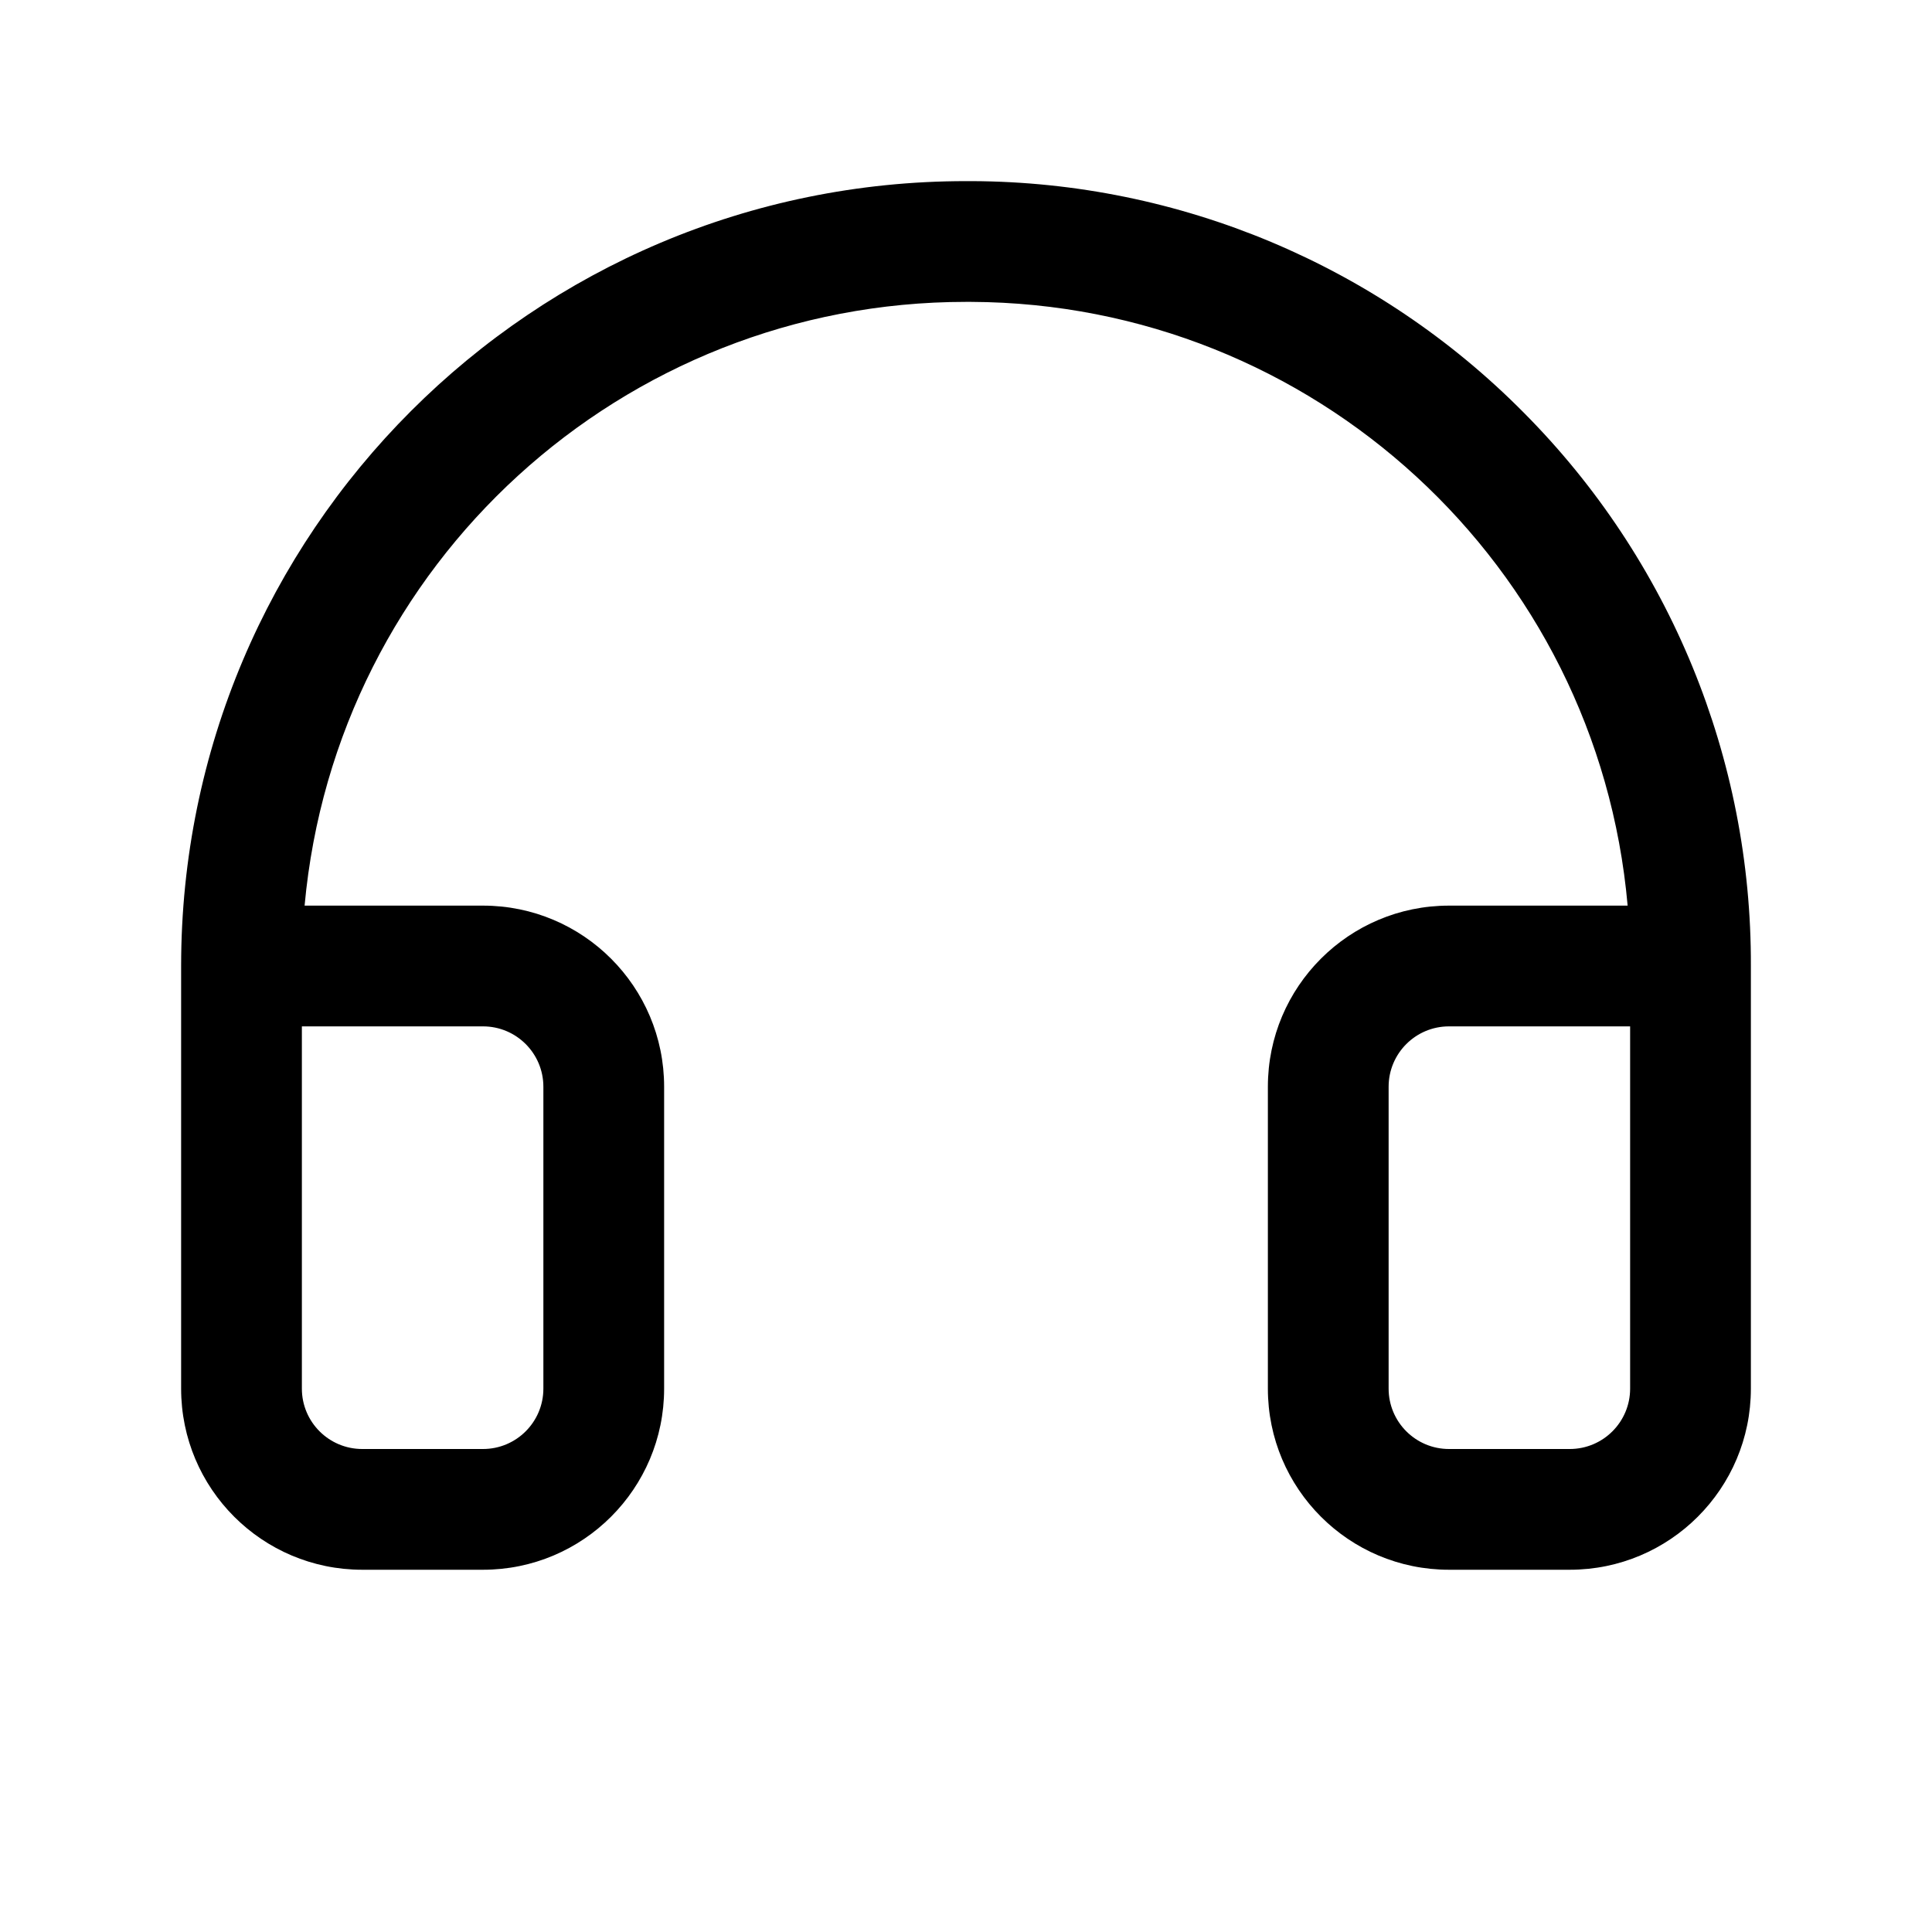
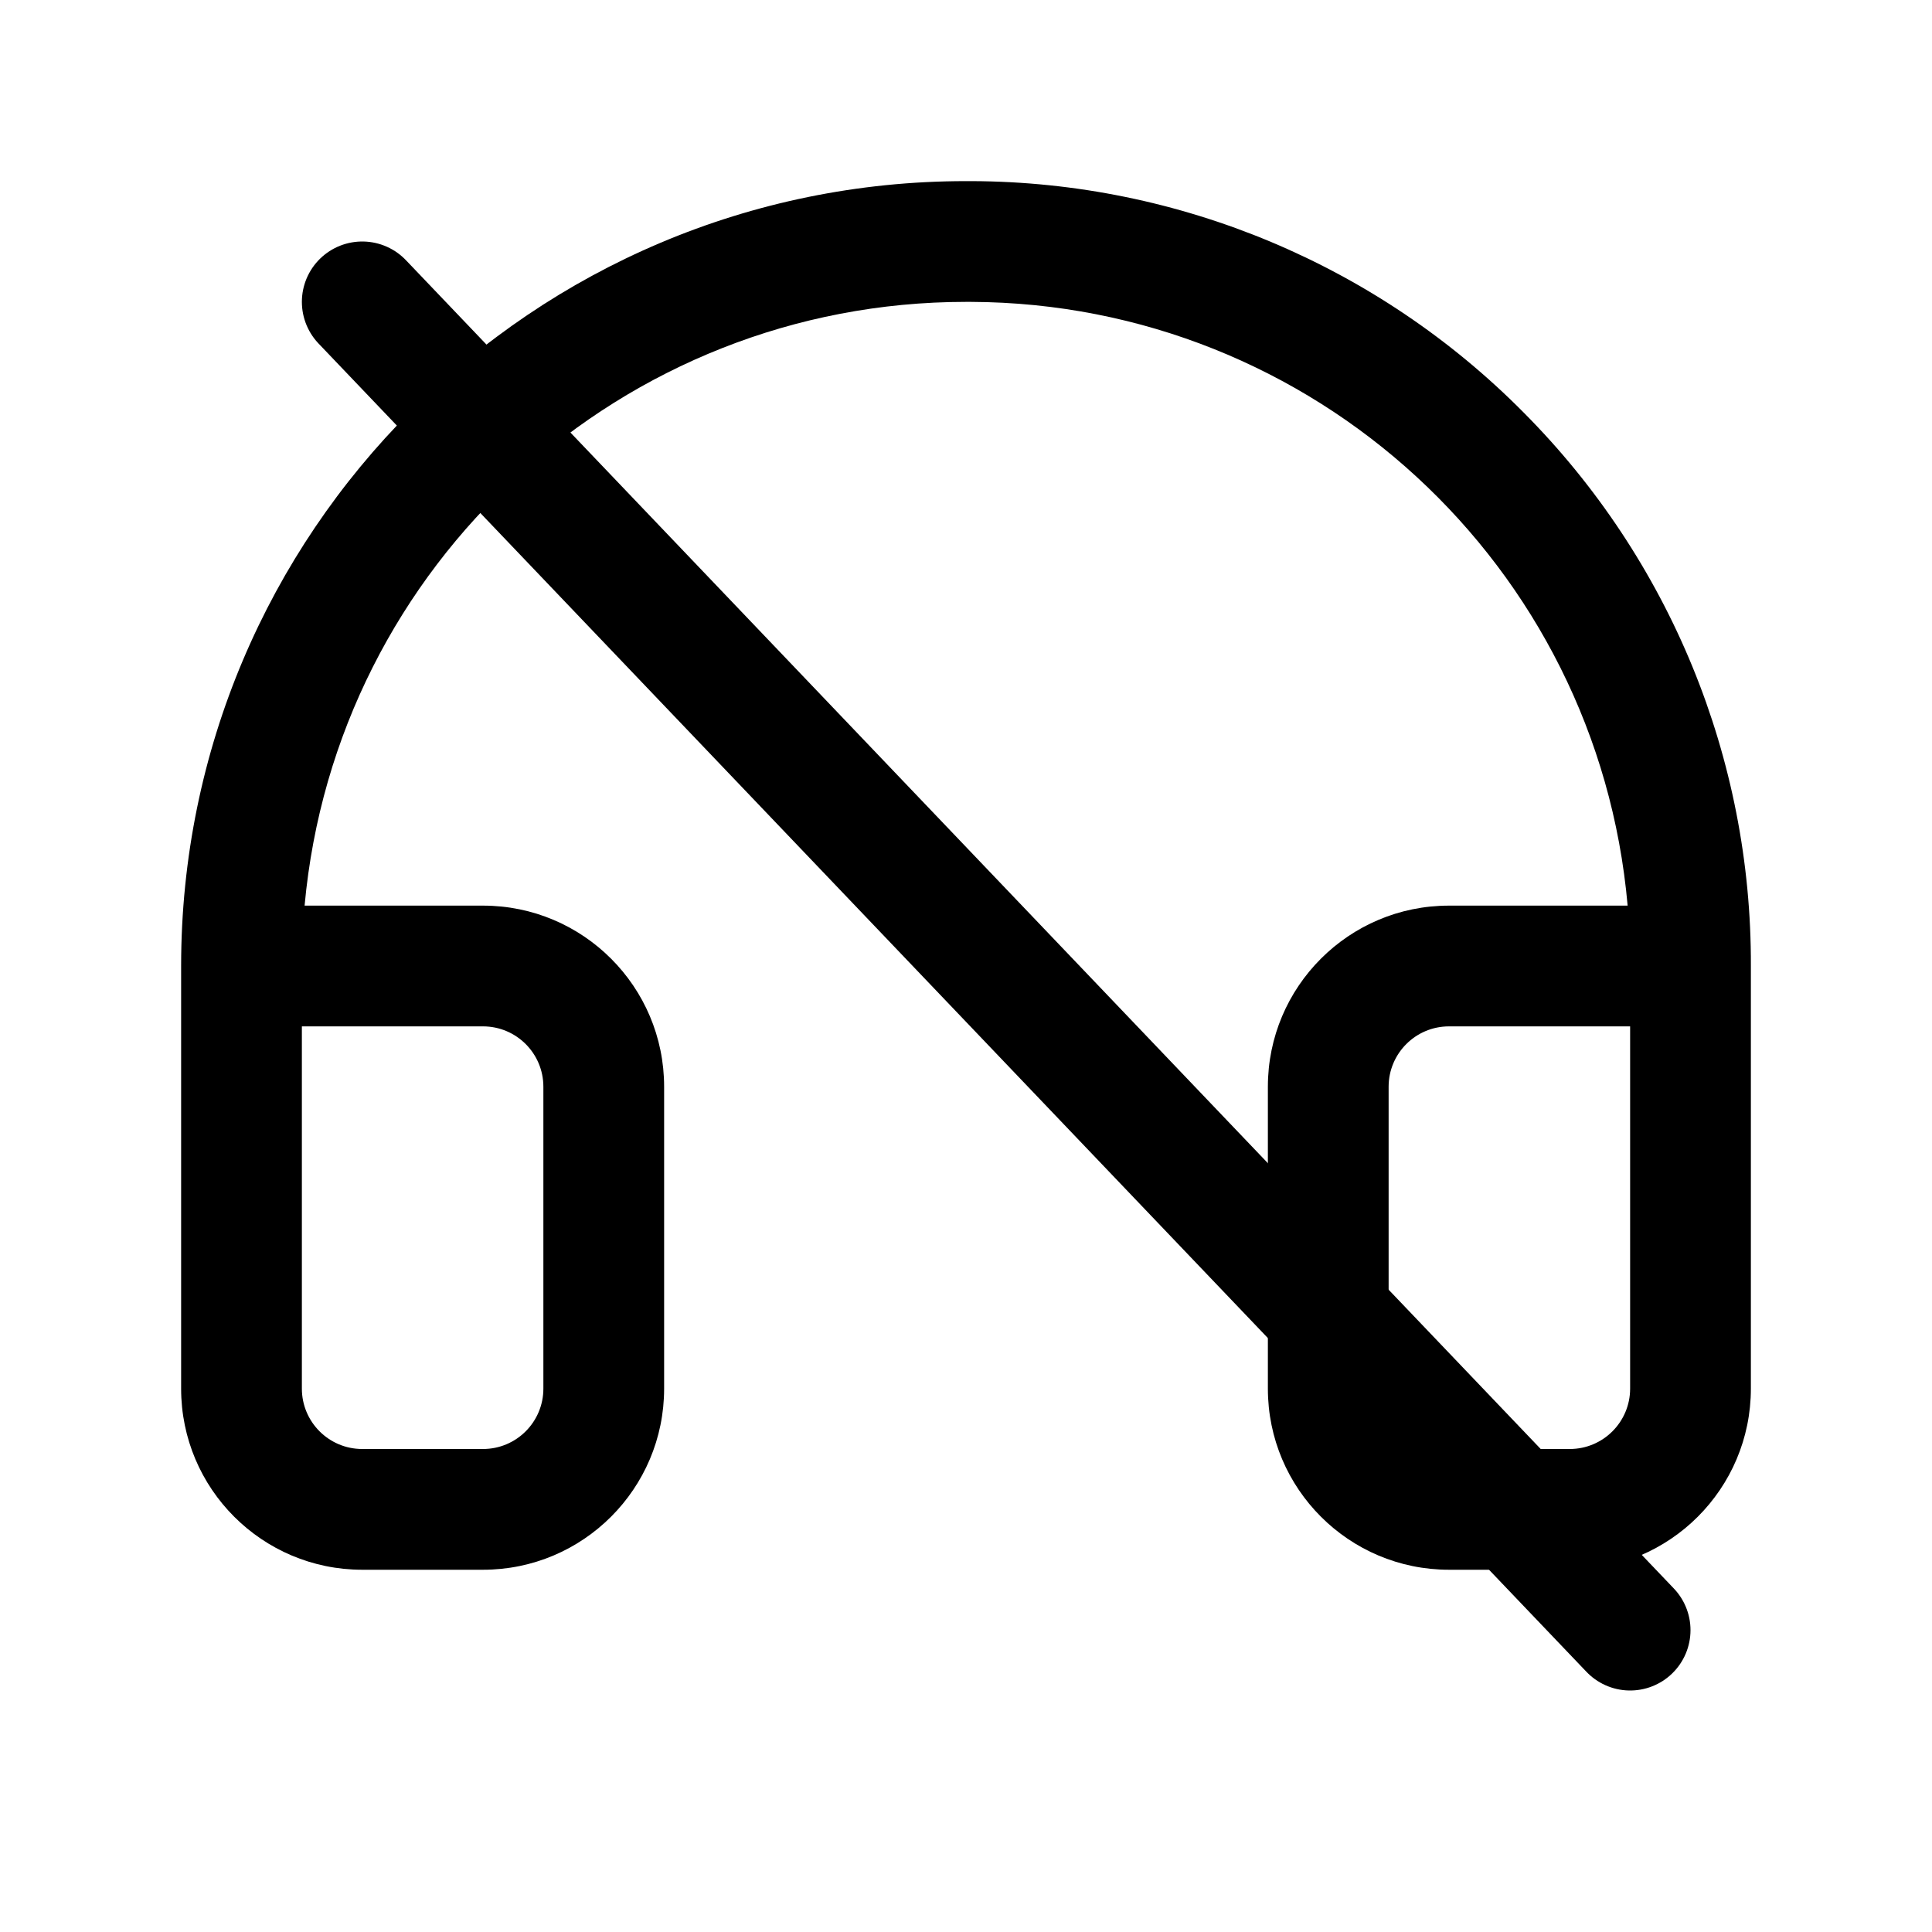
<svg xmlns="http://www.w3.org/2000/svg" width="256" height="256" viewBox="0 0 256 256">
  <path d="M201.89,54.66A103.43,103.43,0,0,0,128.79,24H128A104,104,0,0,0,24,128v56a24,24,0,0,0,24,24H64a24,24,0,0,0,24-24V144a24,24,0,0,0-24-24H40.36A88,88,0,0,1,128,40h.67a87.71,87.71,0,0,1,87,80H192a24,24,0,0,0-24,24v40a24,24,0,0,0,24,24h16a24,24,0,0,0,24-24V128A103.41,103.41,0,0,0,201.89,54.66ZM64,136a8,8,0,0,1,8,8v40a8,8,0,0,1-8,8H48a8,8,0,0,1-8-8V136Zm152,48a8,8,0,0,1-8,8H192a8,8,0,0,1-8-8V144a8,8,0,0,1,8-8h24Z" />
+   <path d="M48 40 L216 216" fill="none" stroke="black" stroke-width="16" stroke-linecap="round" />
</svg>
